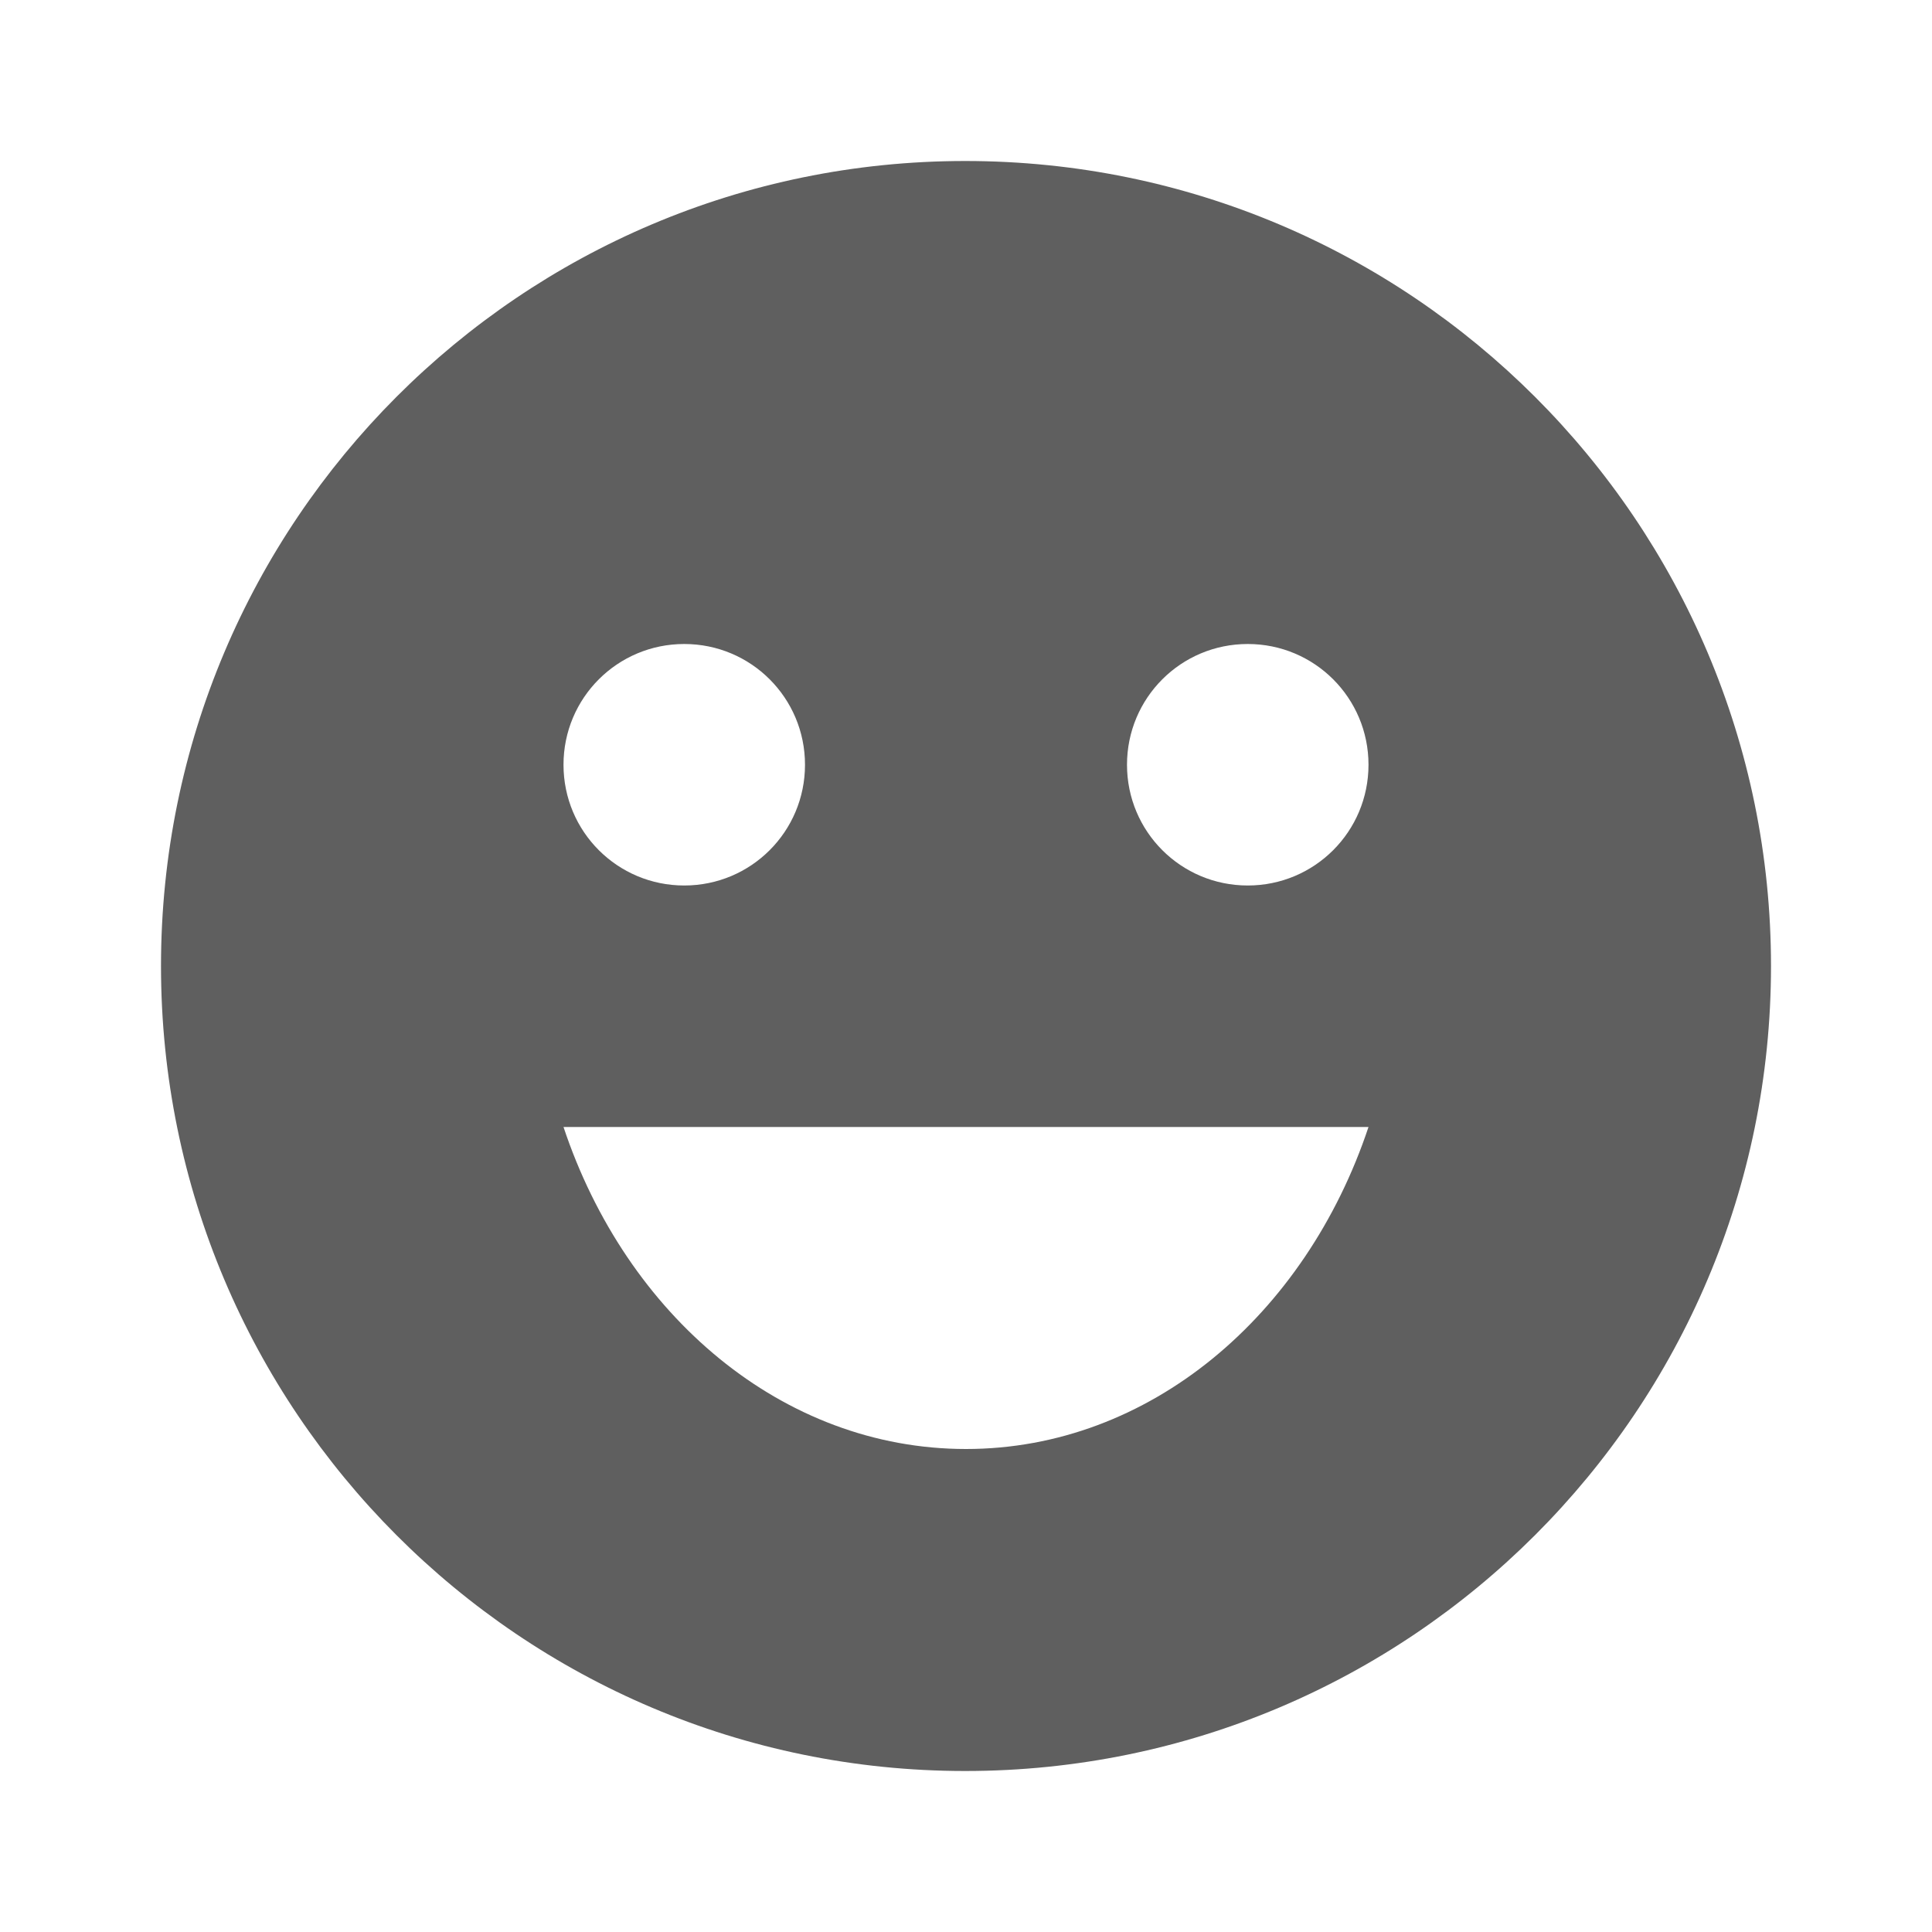
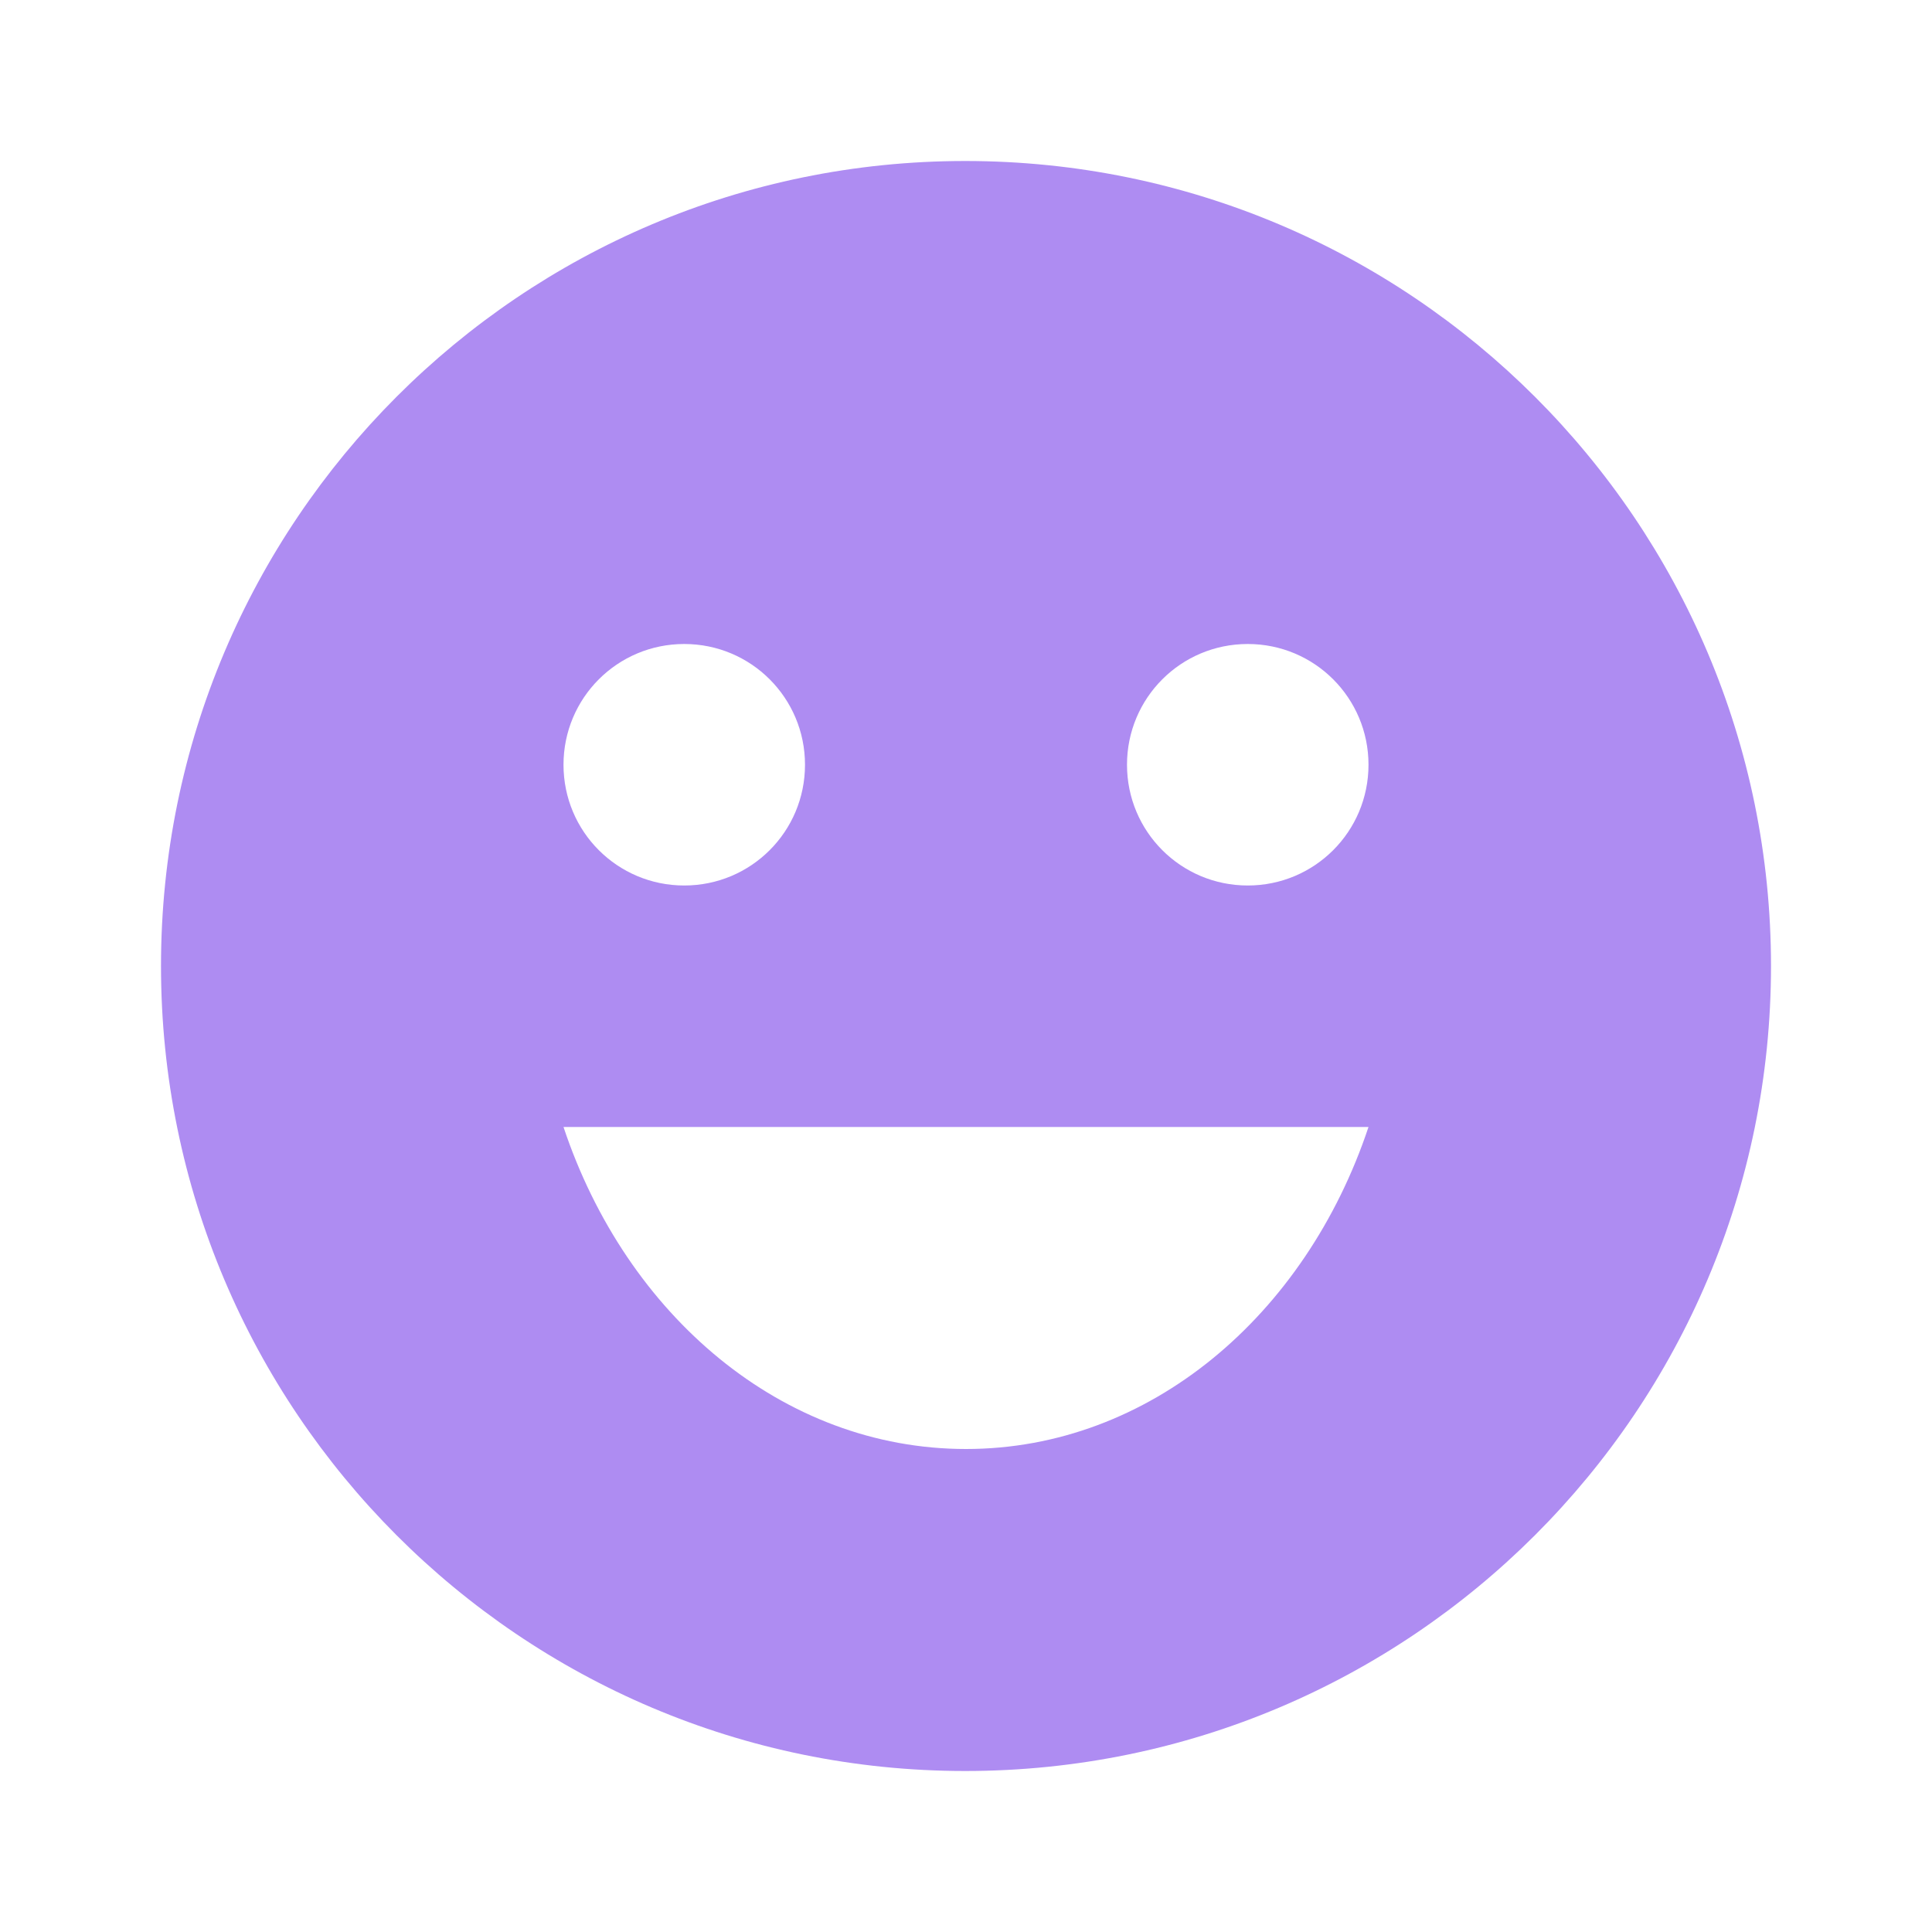
- <svg xmlns="http://www.w3.org/2000/svg" enable-background="new 0 0 24 24" height="24px" viewBox="0 0 24 24" width="24px" fill="#5f5f5f">
+ <svg xmlns="http://www.w3.org/2000/svg" enable-background="new 0 0 24 24" height="24px" viewBox="0 0 24 24" width="24px" fill="#ae8cf2">
  <g>
    <rect fill="none" height="24" width="24" />
  </g>
  <g>
    <g />
    <path d="M11.99,2C6.47,2,2,6.48,2,12c0,5.52,4.47,10,9.99,10C17.52,22,22,17.52,22,12C22,6.48,17.52,2,11.99,2z M8.5,8 C9.33,8,10,8.67,10,9.5S9.33,11,8.5,11S7,10.33,7,9.5S7.67,8,8.5,8z M12,18c-2.28,0-4.22-1.66-5-4h10C16.22,16.34,14.28,18,12,18z M15.5,11c-0.83,0-1.5-0.67-1.5-1.5S14.67,8,15.5,8S17,8.67,17,9.5S16.33,11,15.5,11z" />
  </g>
</svg>
